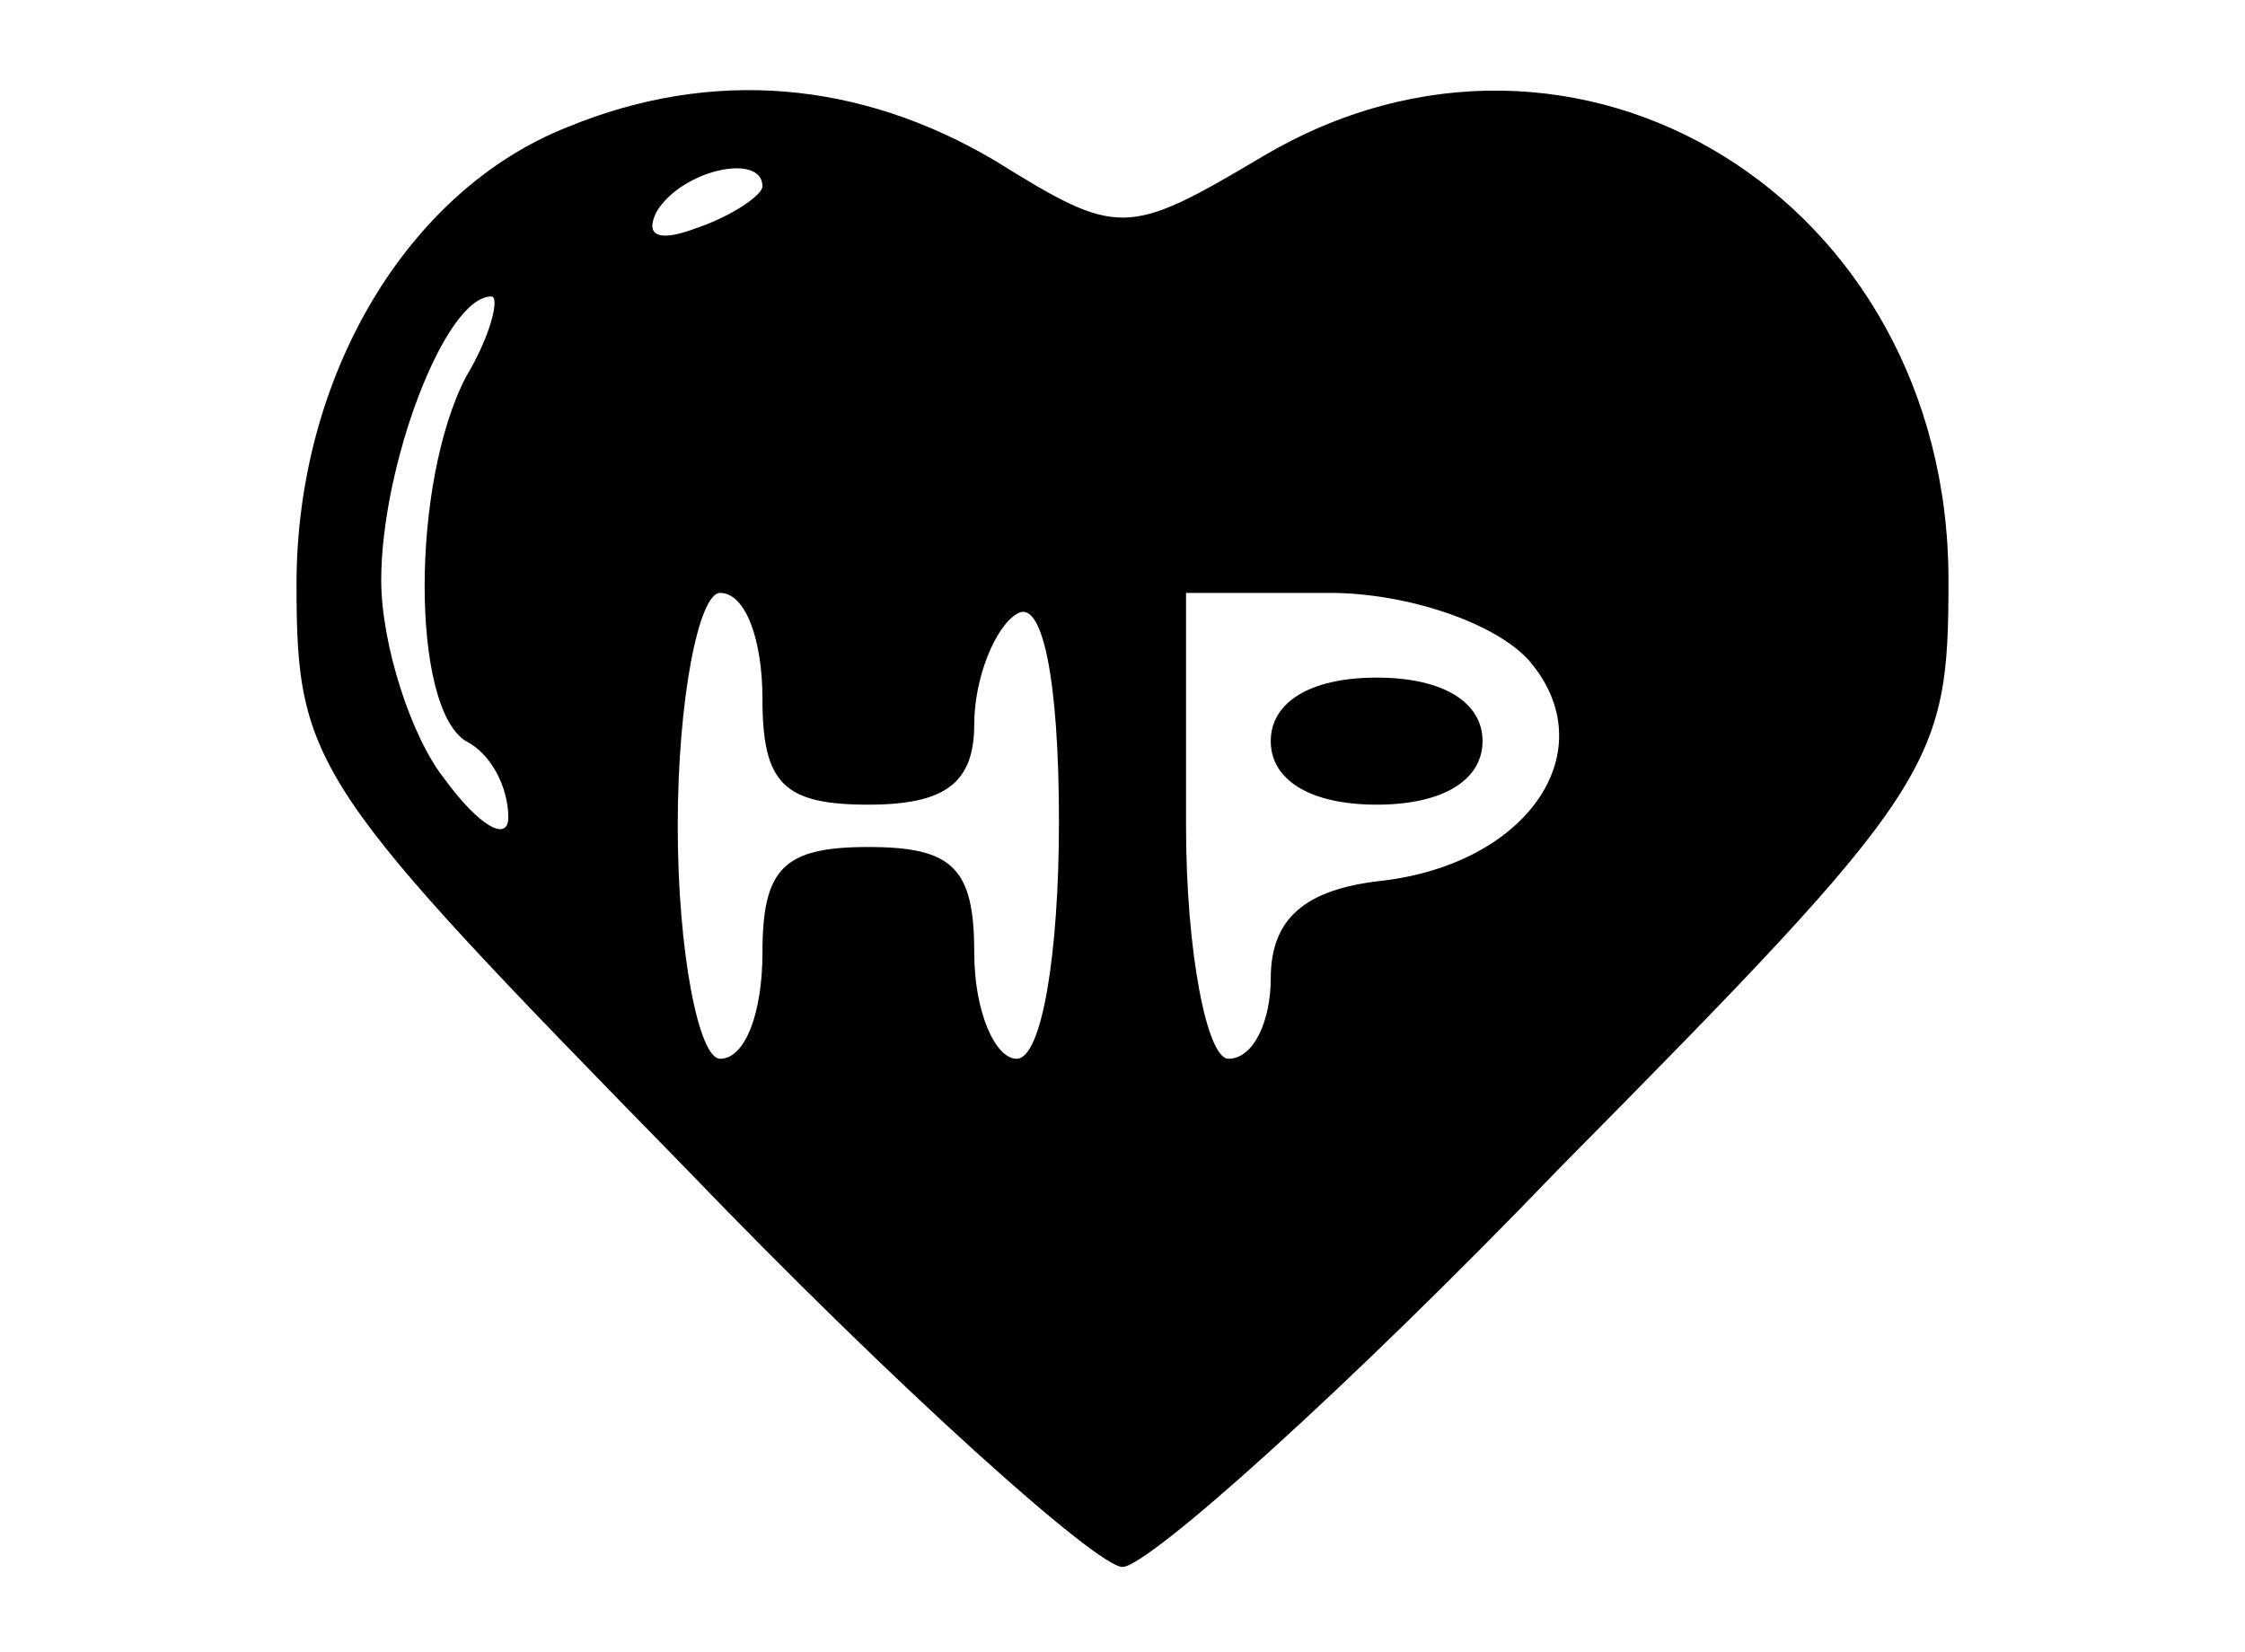
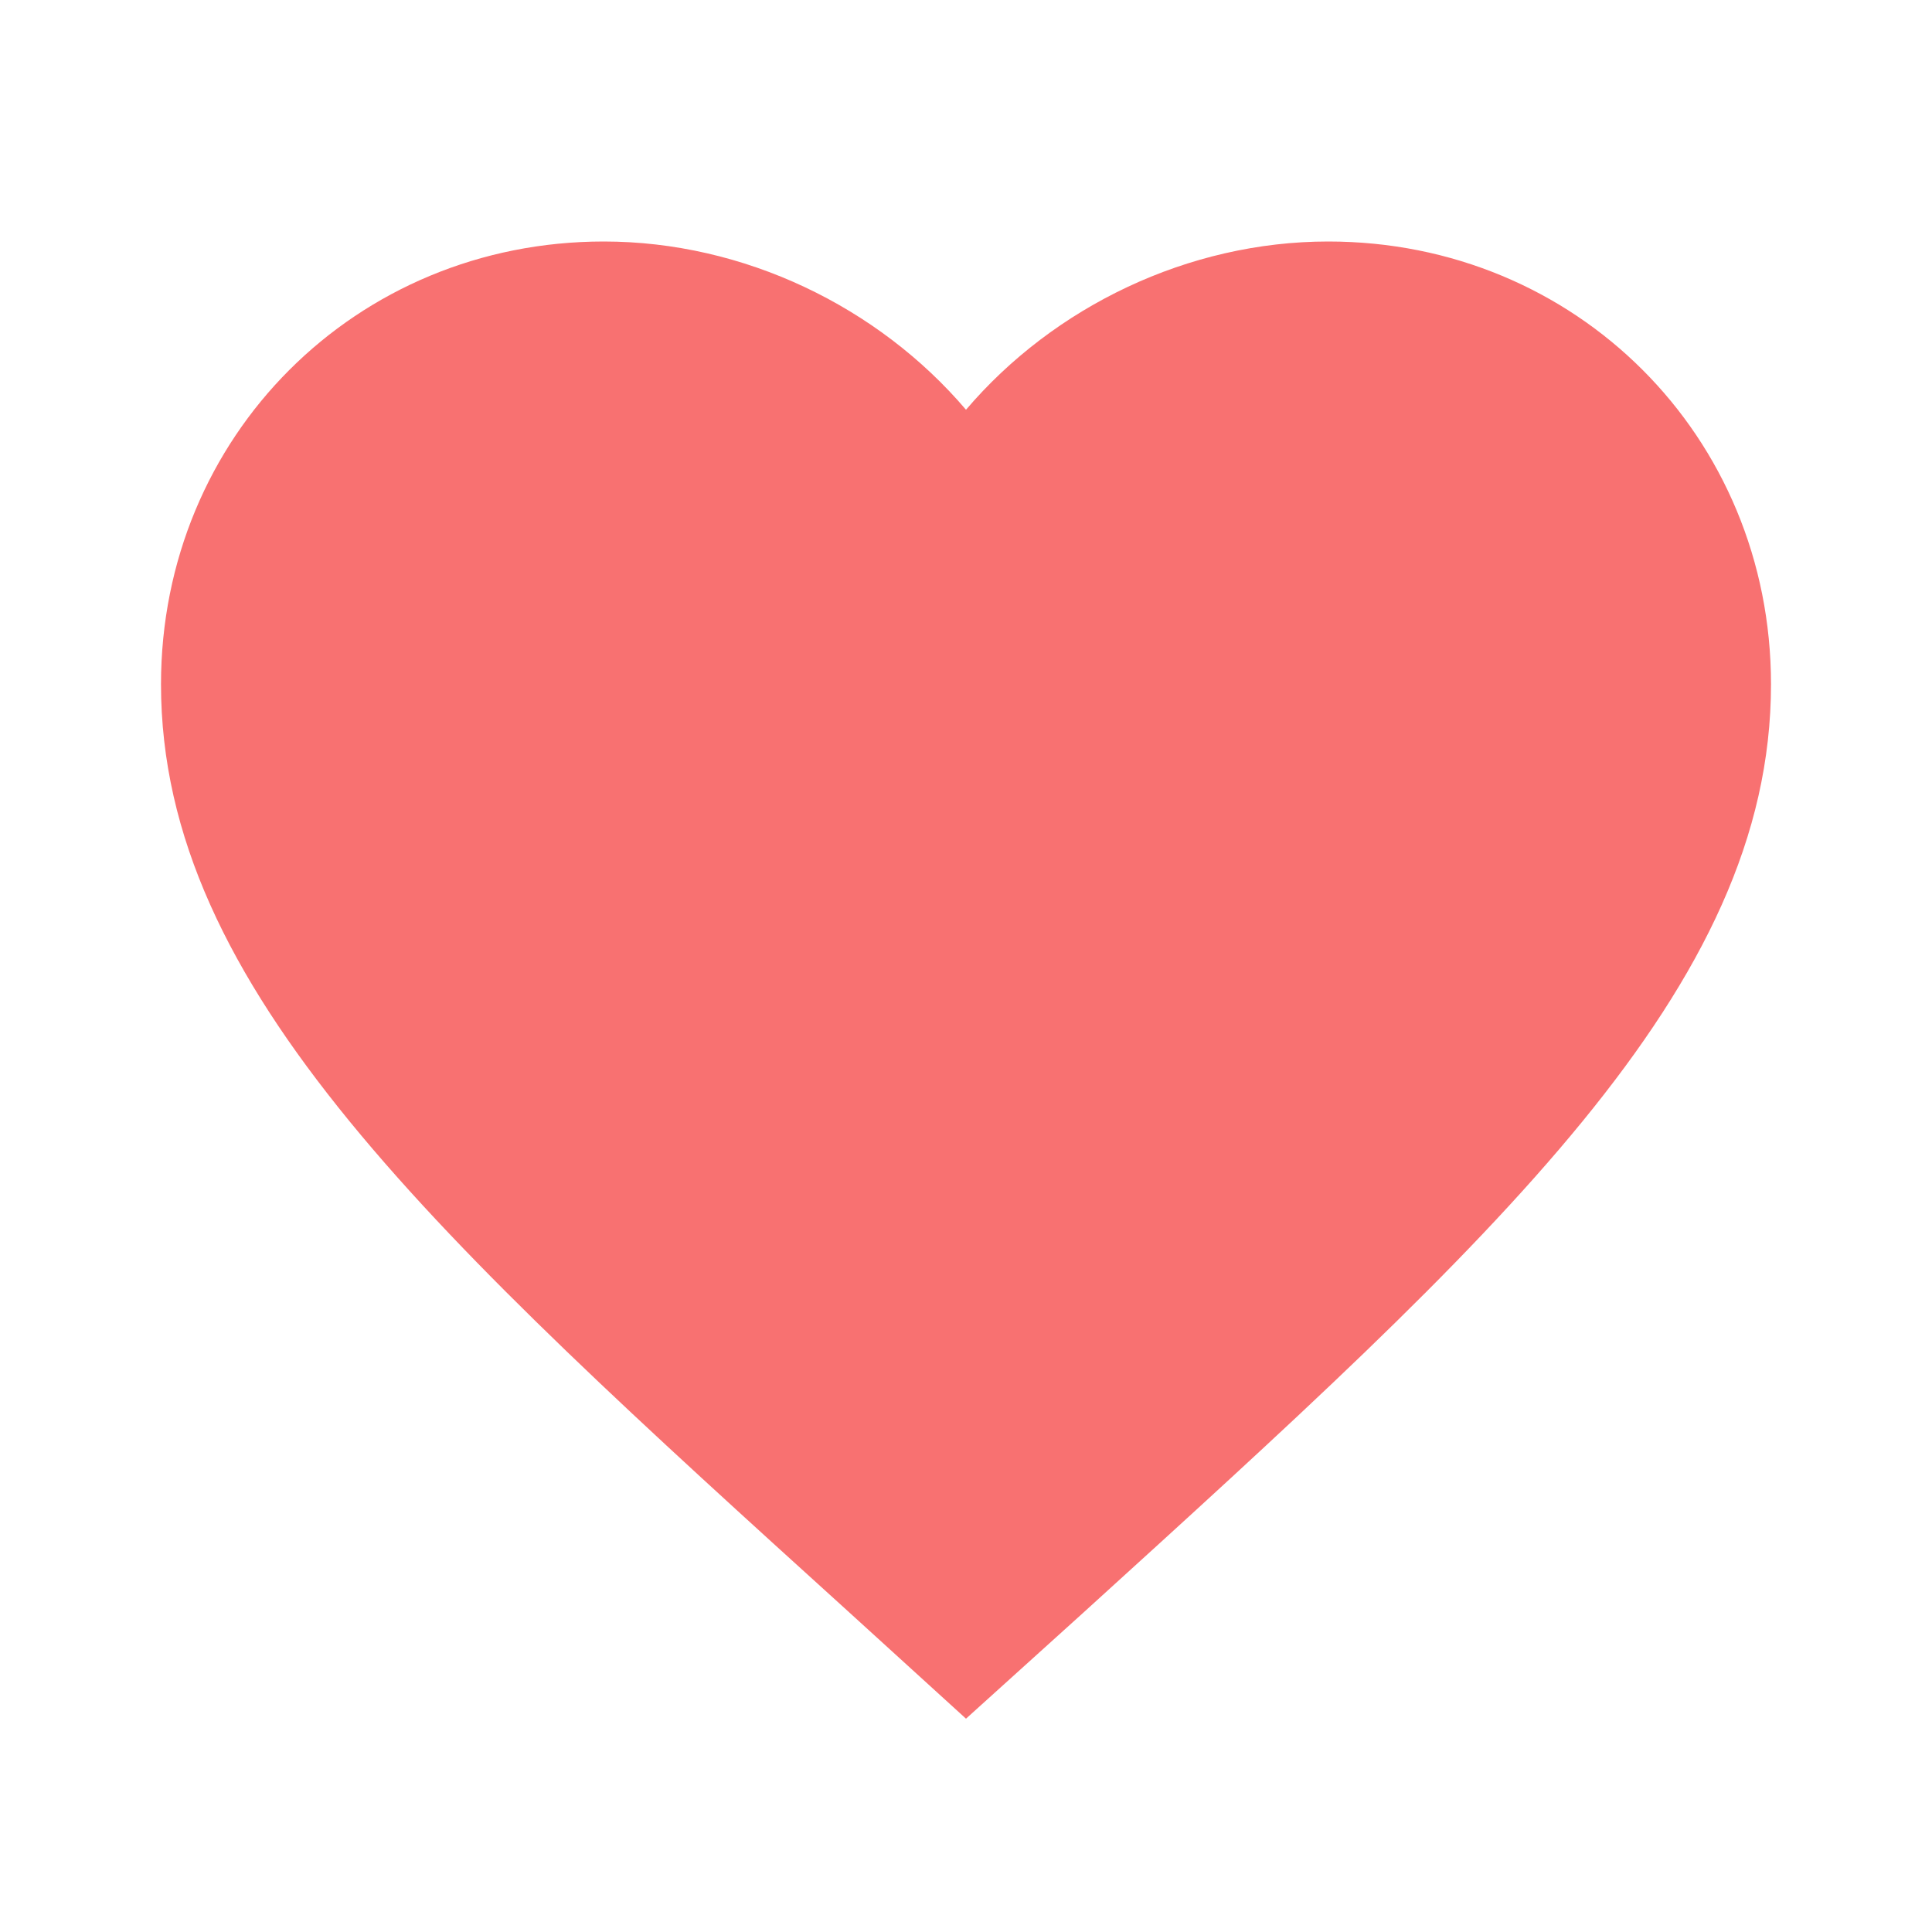
- <svg xmlns="http://www.w3.org/2000/svg" version="1.0" width="53pt" height="39pt" viewBox="0 0 53 39" preserveAspectRatio="xMidYMid meet">
-   <g transform="translate(0,39) scale(0.1,-0.1)" fill="#000000" stroke="none">
-     <path d="M134 360 c-38 -15 -64 -59 -64 -108 0 -43 4 -48 92 -138 50 -52 97 -94 103 -94 6 0 53 42 103 94 89 90 92 95 92 139 0 90 -88 144 -162 100 -32 -19 -34 -19 -63 -1 -32 19 -67 22 -101 8z m46 -14 c0 -2 -7 -7 -16 -10 -8 -3 -12 -2 -9 4 6 10 25 14 25 6z m-70 -45 c-13 -25 -13 -78 0 -86 6 -3 10 -11 10 -18 0 -6 -7 -2 -15 9 -8 10 -15 32 -15 47 0 27 15 67 26 67 2 0 0 -9 -6 -19z m70 -76 c0 -20 5 -25 25 -25 18 0 25 5 25 19 0 11 5 23 10 26 6 4 10 -15 10 -49 0 -31 -4 -56 -10 -56 -5 0 -10 11 -10 25 0 20 -5 25 -25 25 -20 0 -25 -5 -25 -25 0 -14 -4 -25 -10 -25 -5 0 -10 25 -10 55 0 30 5 55 10 55 6 0 10 -11 10 -25z m181 9 c18 -21 0 -48 -35 -52 -18 -2 -26 -9 -26 -23 0 -10 -4 -19 -10 -19 -5 0 -10 25 -10 55 l0 55 34 0 c18 0 39 -7 47 -16z" />
-     <path d="M300 215 c0 -9 9 -15 25 -15 16 0 25 6 25 15 0 9 -9 15 -25 15 -16 0 -25 -6 -25 -15z" />
-   </g>
+ <svg xmlns="http://www.w3.org/2000/svg" viewBox="0 0 24 24" fill="#F87171">
+   <path d="M12 21.35l-1.45-1.32C5.4 15.36 2 12.28 2 8.5 2 5.42 4.42 3 7.5 3c1.74 0 3.41.81 4.5 2.09C13.09 3.81 14.76 3 16.5 3 19.58 3 22 5.42 22 8.5c0 3.78-3.4 6.86-8.55 11.54L12 21.35z" />
</svg>
